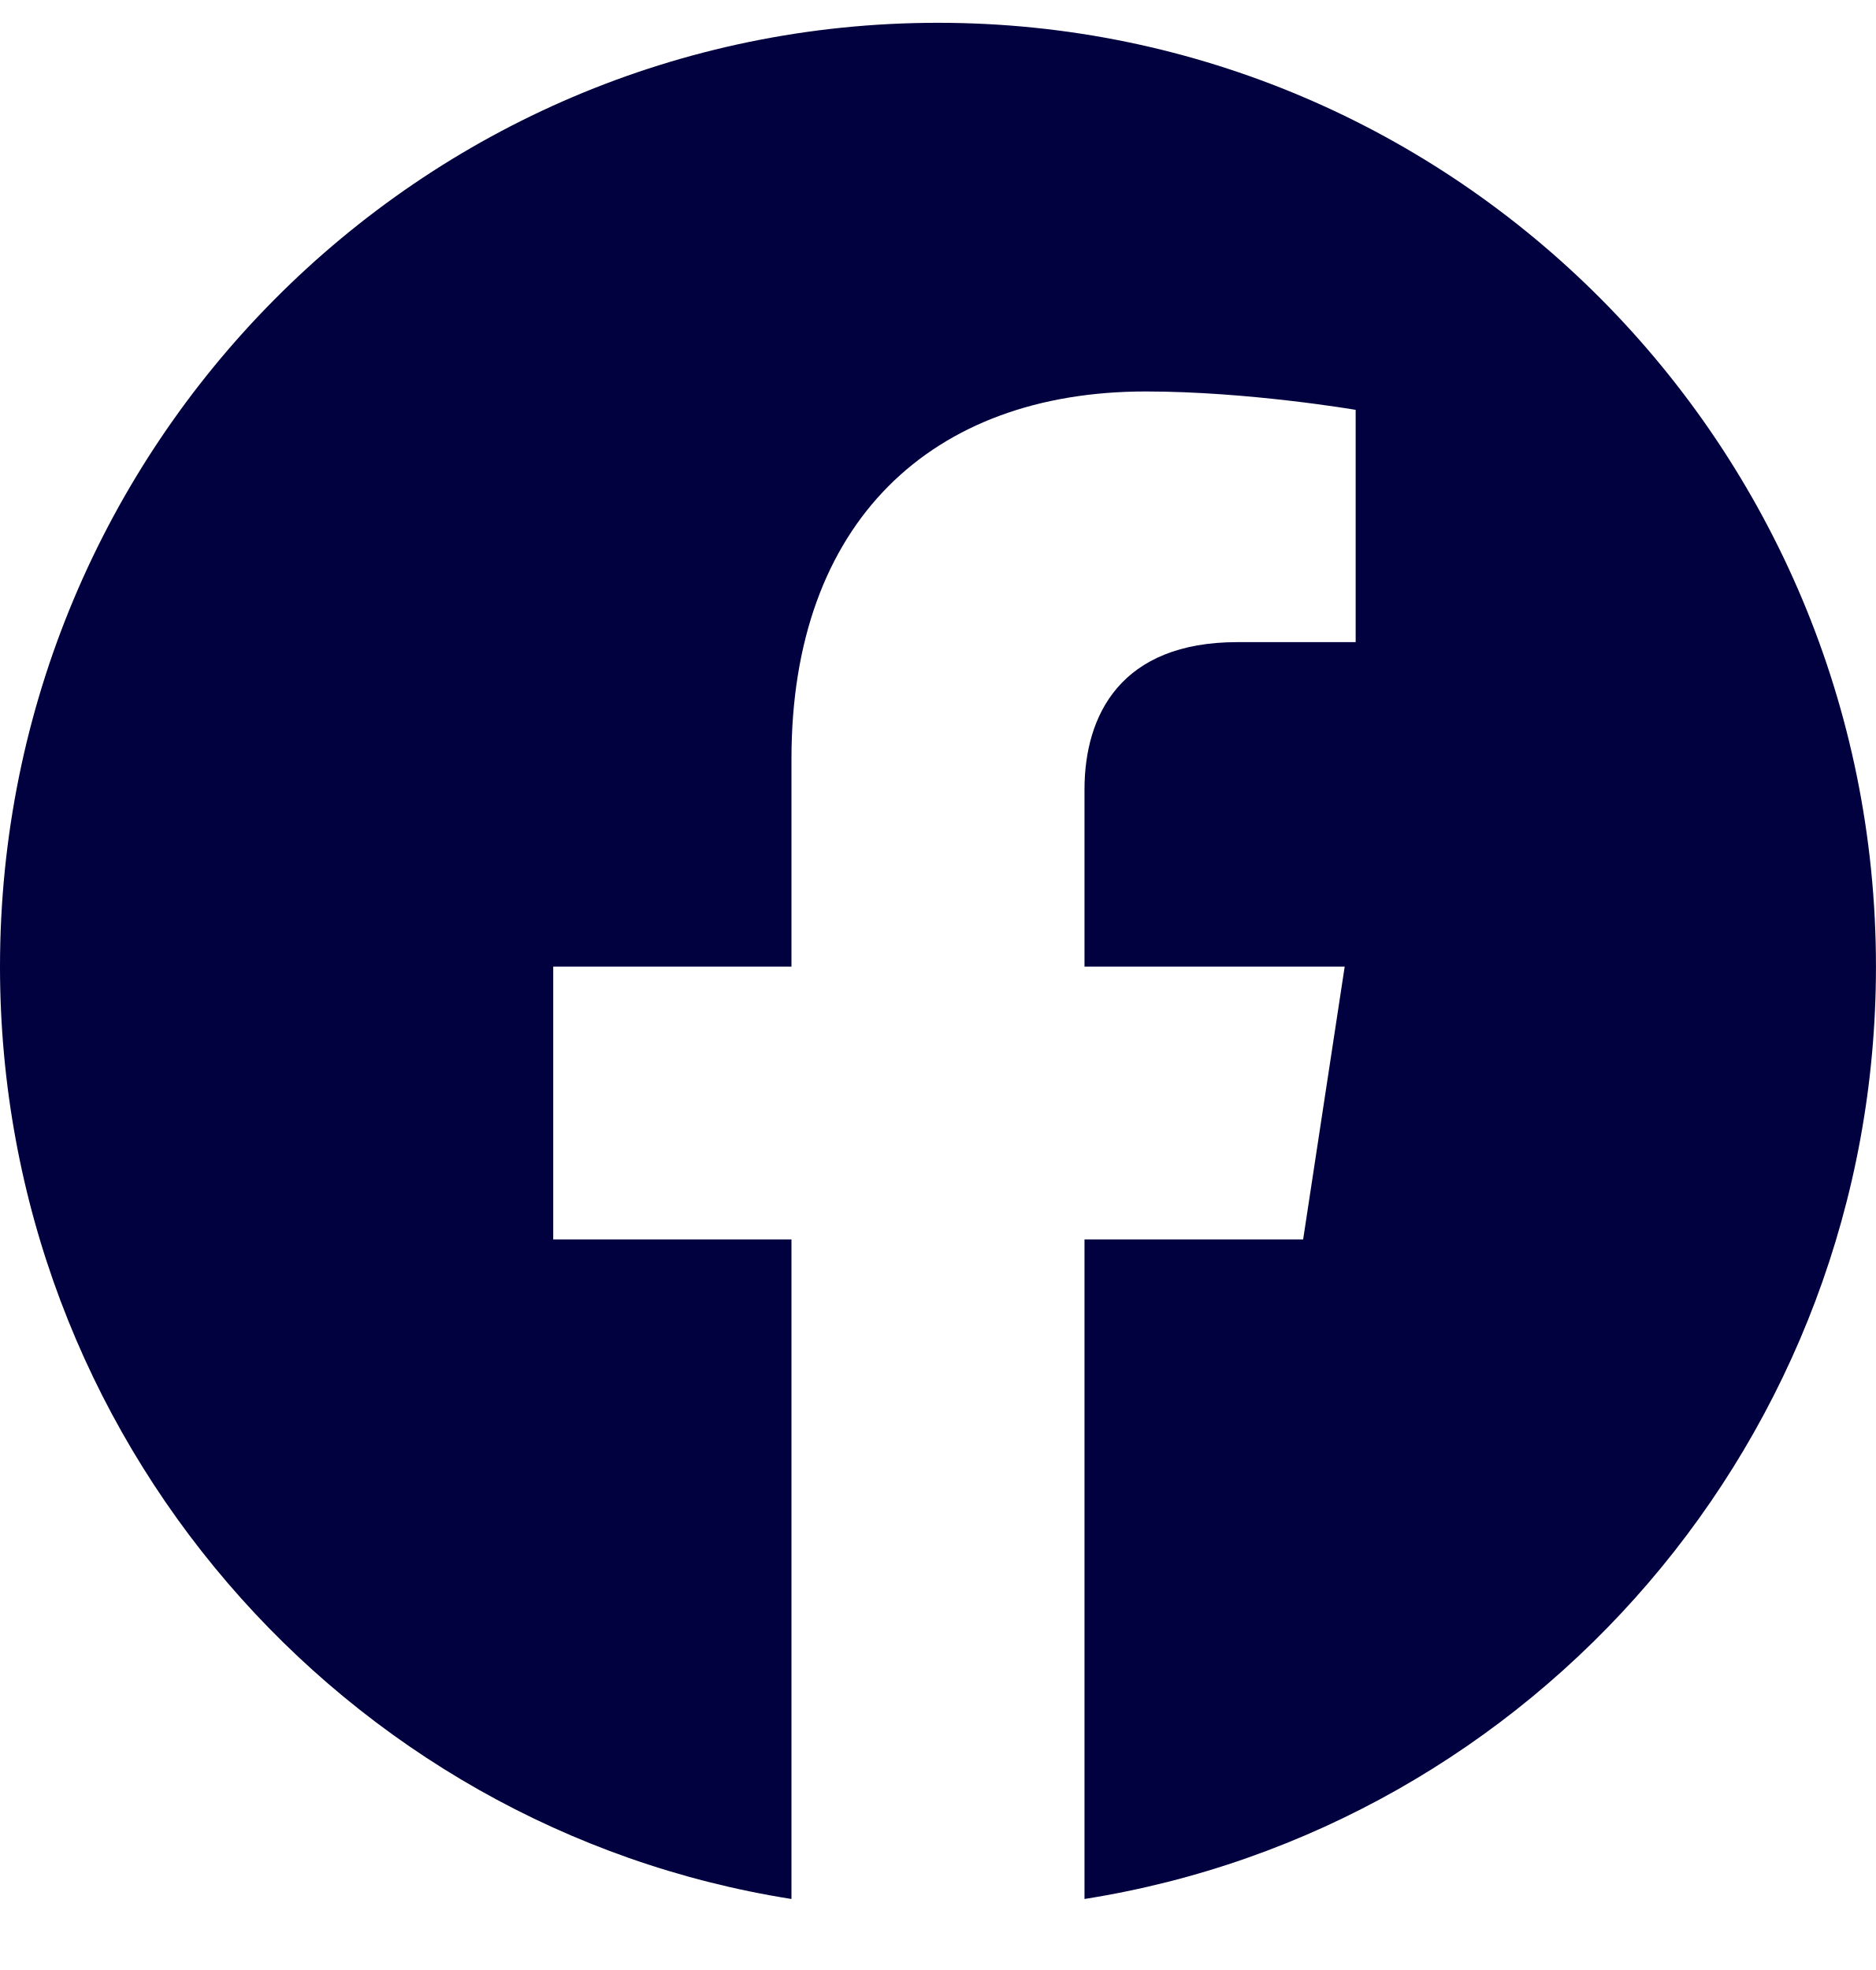
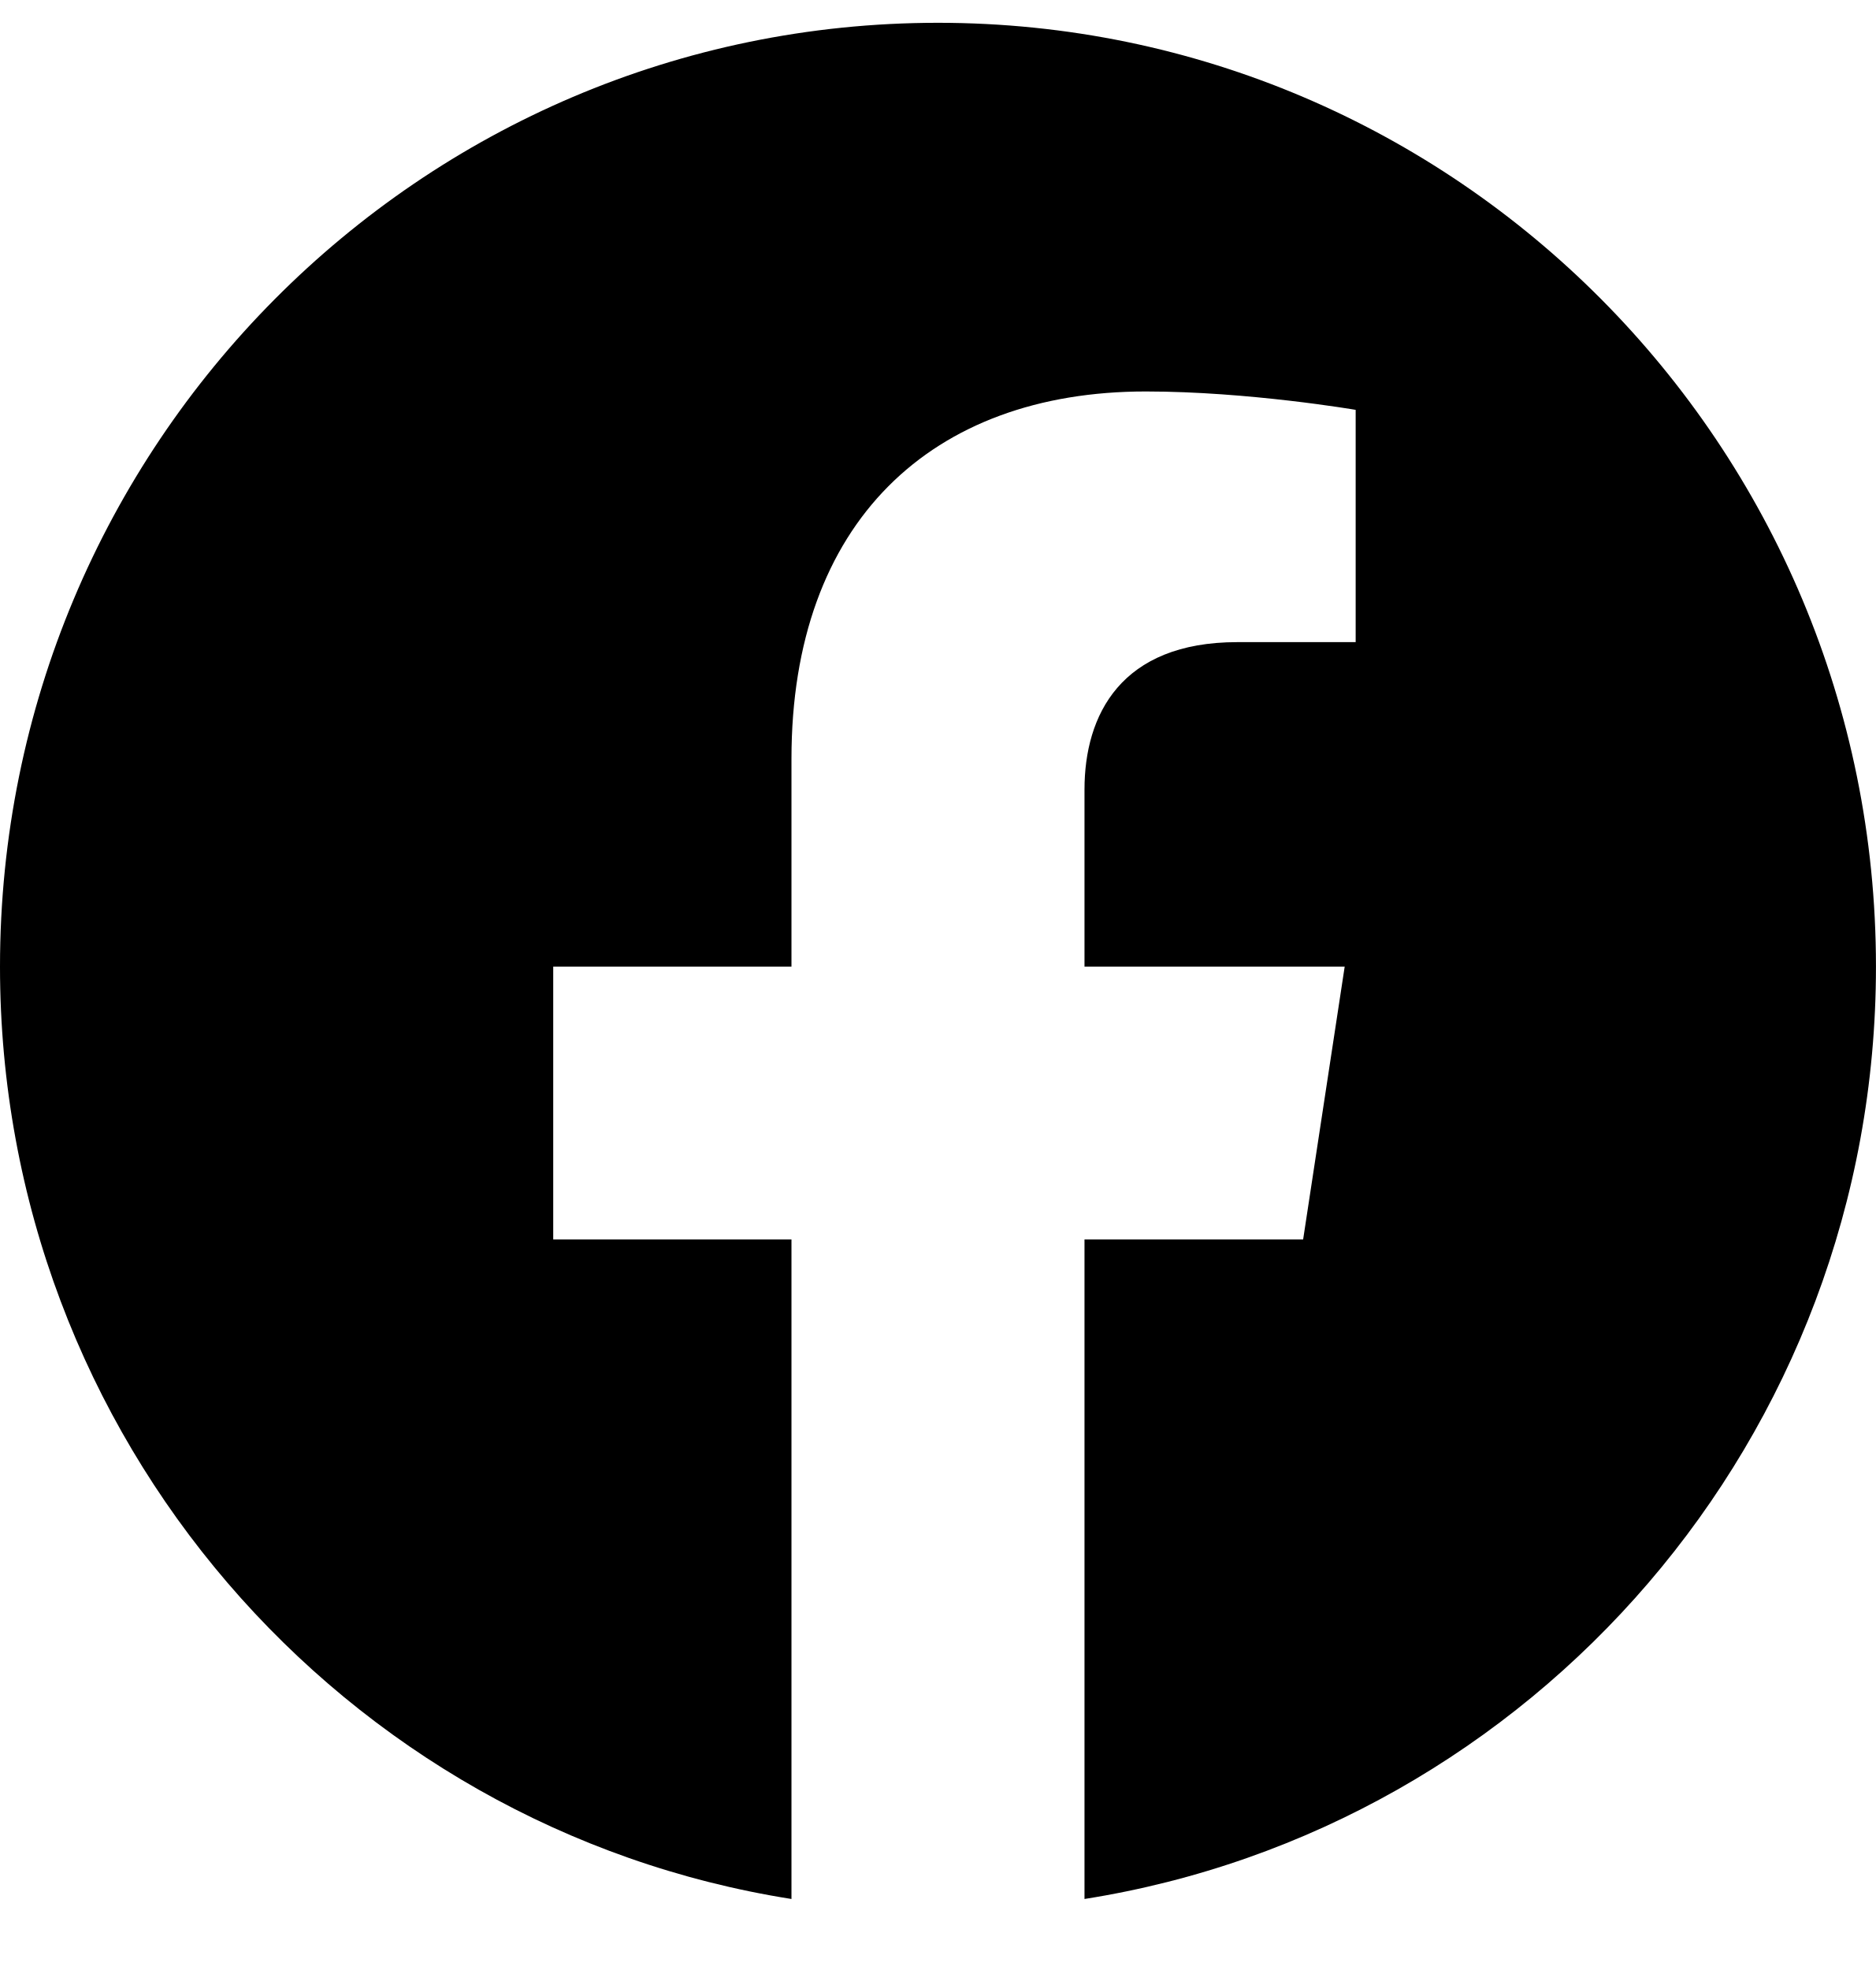
<svg xmlns="http://www.w3.org/2000/svg" width="20" height="21" viewBox="0 0 20 21" fill="none">
-   <path d="M20 10.304C20 4.747 15.523 0.243 10 0.243C4.477 0.243 0 4.747 0 10.304C0 15.325 3.657 19.488 8.438 20.243V13.212H5.898V10.304H8.438V8.087C8.438 5.566 9.931 4.173 12.215 4.173C13.309 4.173 14.453 4.369 14.453 4.369V6.845H13.192C11.95 6.845 11.562 7.621 11.562 8.417V10.304H14.336L13.893 13.212H11.562V20.243C16.343 19.488 20 15.326 20 10.304Z" fill="#02013F" />
+   <path d="M20 10.304C20 4.747 15.523 0.243 10 0.243C4.477 0.243 0 4.747 0 10.304C0 15.325 3.657 19.488 8.438 20.243V13.212H5.898V10.304H8.438V8.087C8.438 5.566 9.931 4.173 12.215 4.173C13.309 4.173 14.453 4.369 14.453 4.369V6.845H13.192C11.95 6.845 11.562 7.621 11.562 8.417V10.304H14.336L13.893 13.212H11.562V20.243C16.343 19.488 20 15.326 20 10.304Z" fill="currentColor" />
</svg>
